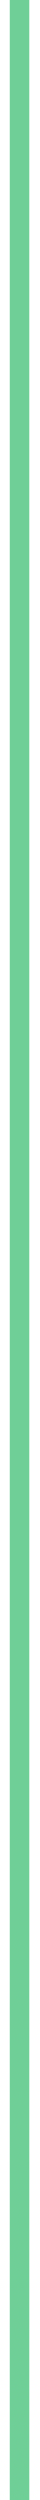
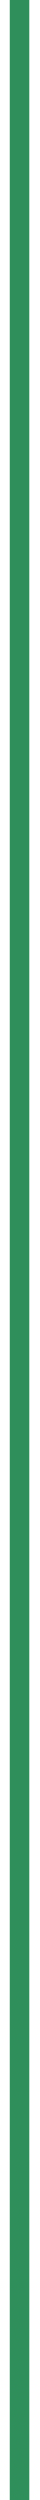
<svg xmlns="http://www.w3.org/2000/svg" width="2" height="128" viewBox="0 0 2 128" fill="none">
-   <path fill-rule="evenodd" clip-rule="evenodd" d="M0.5 128L0.5 -63L1.5 -63L1.5 128L0.5 128Z" fill="#6FCF97" />
+   <path fill-rule="evenodd" clip-rule="evenodd" d="M0.5 128L0.5 -63L1.5 -63L1.5 128L0.5 128Z" fill="#2F8F5B" />
</svg>
